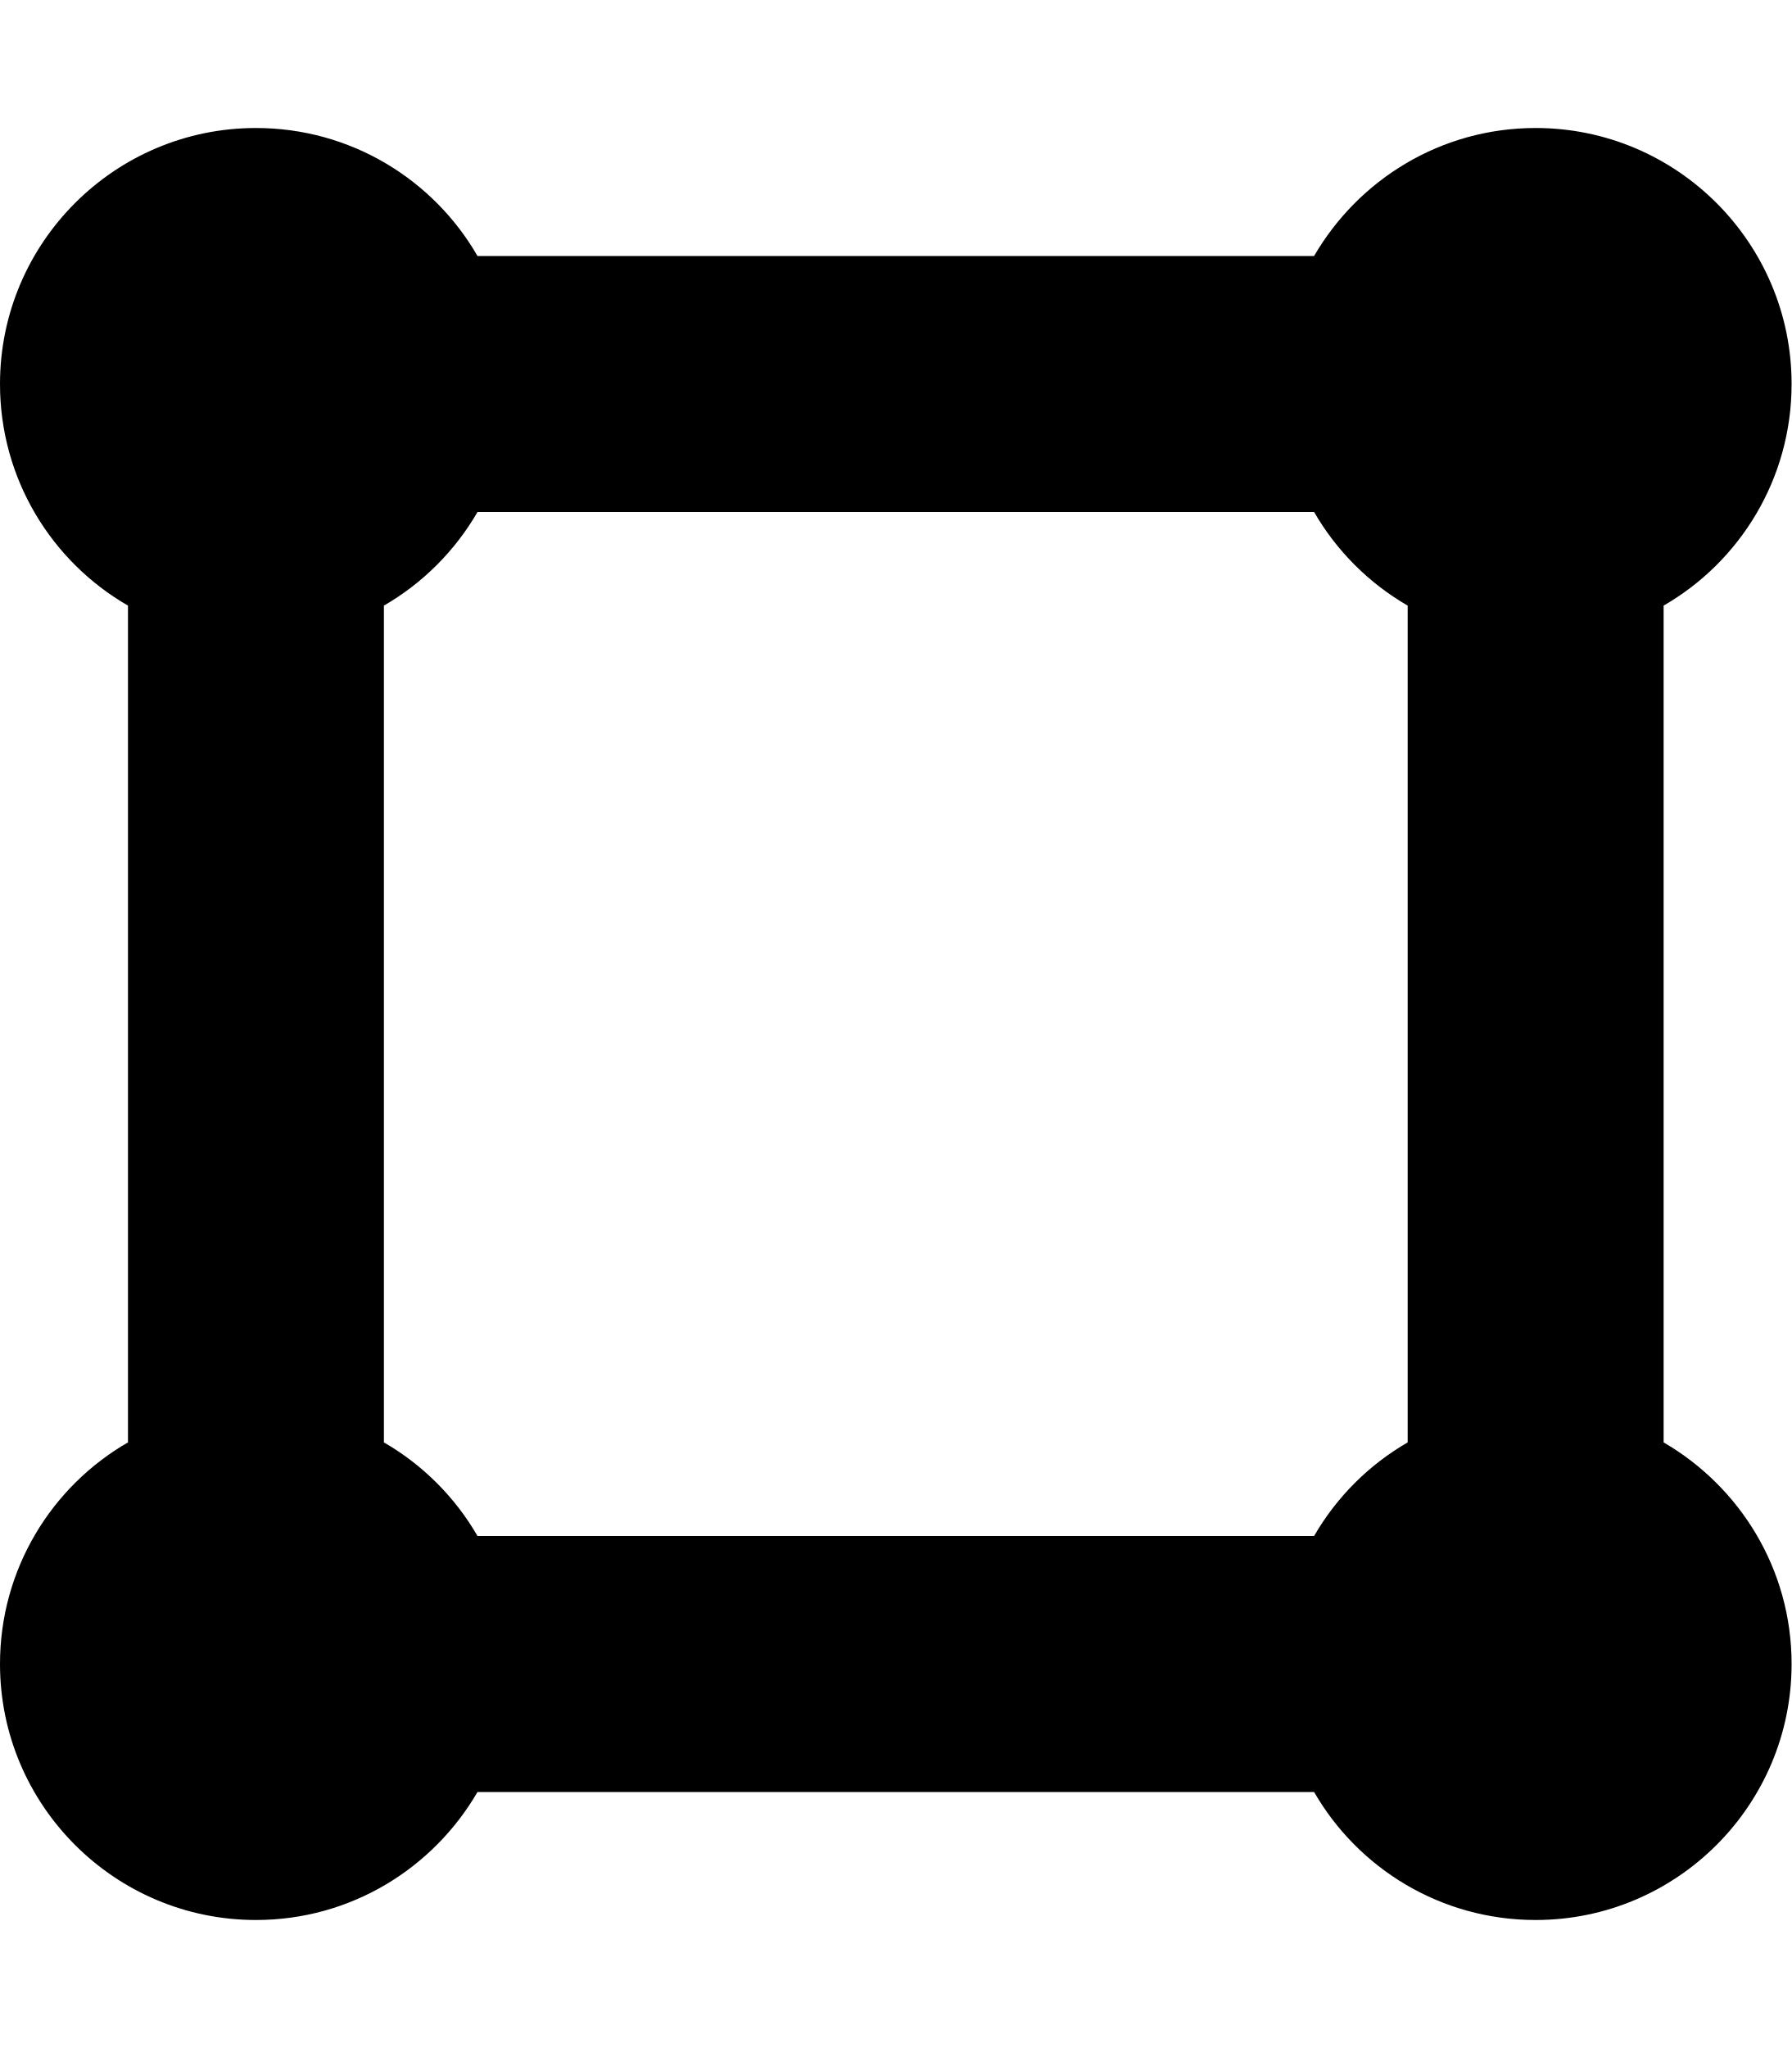
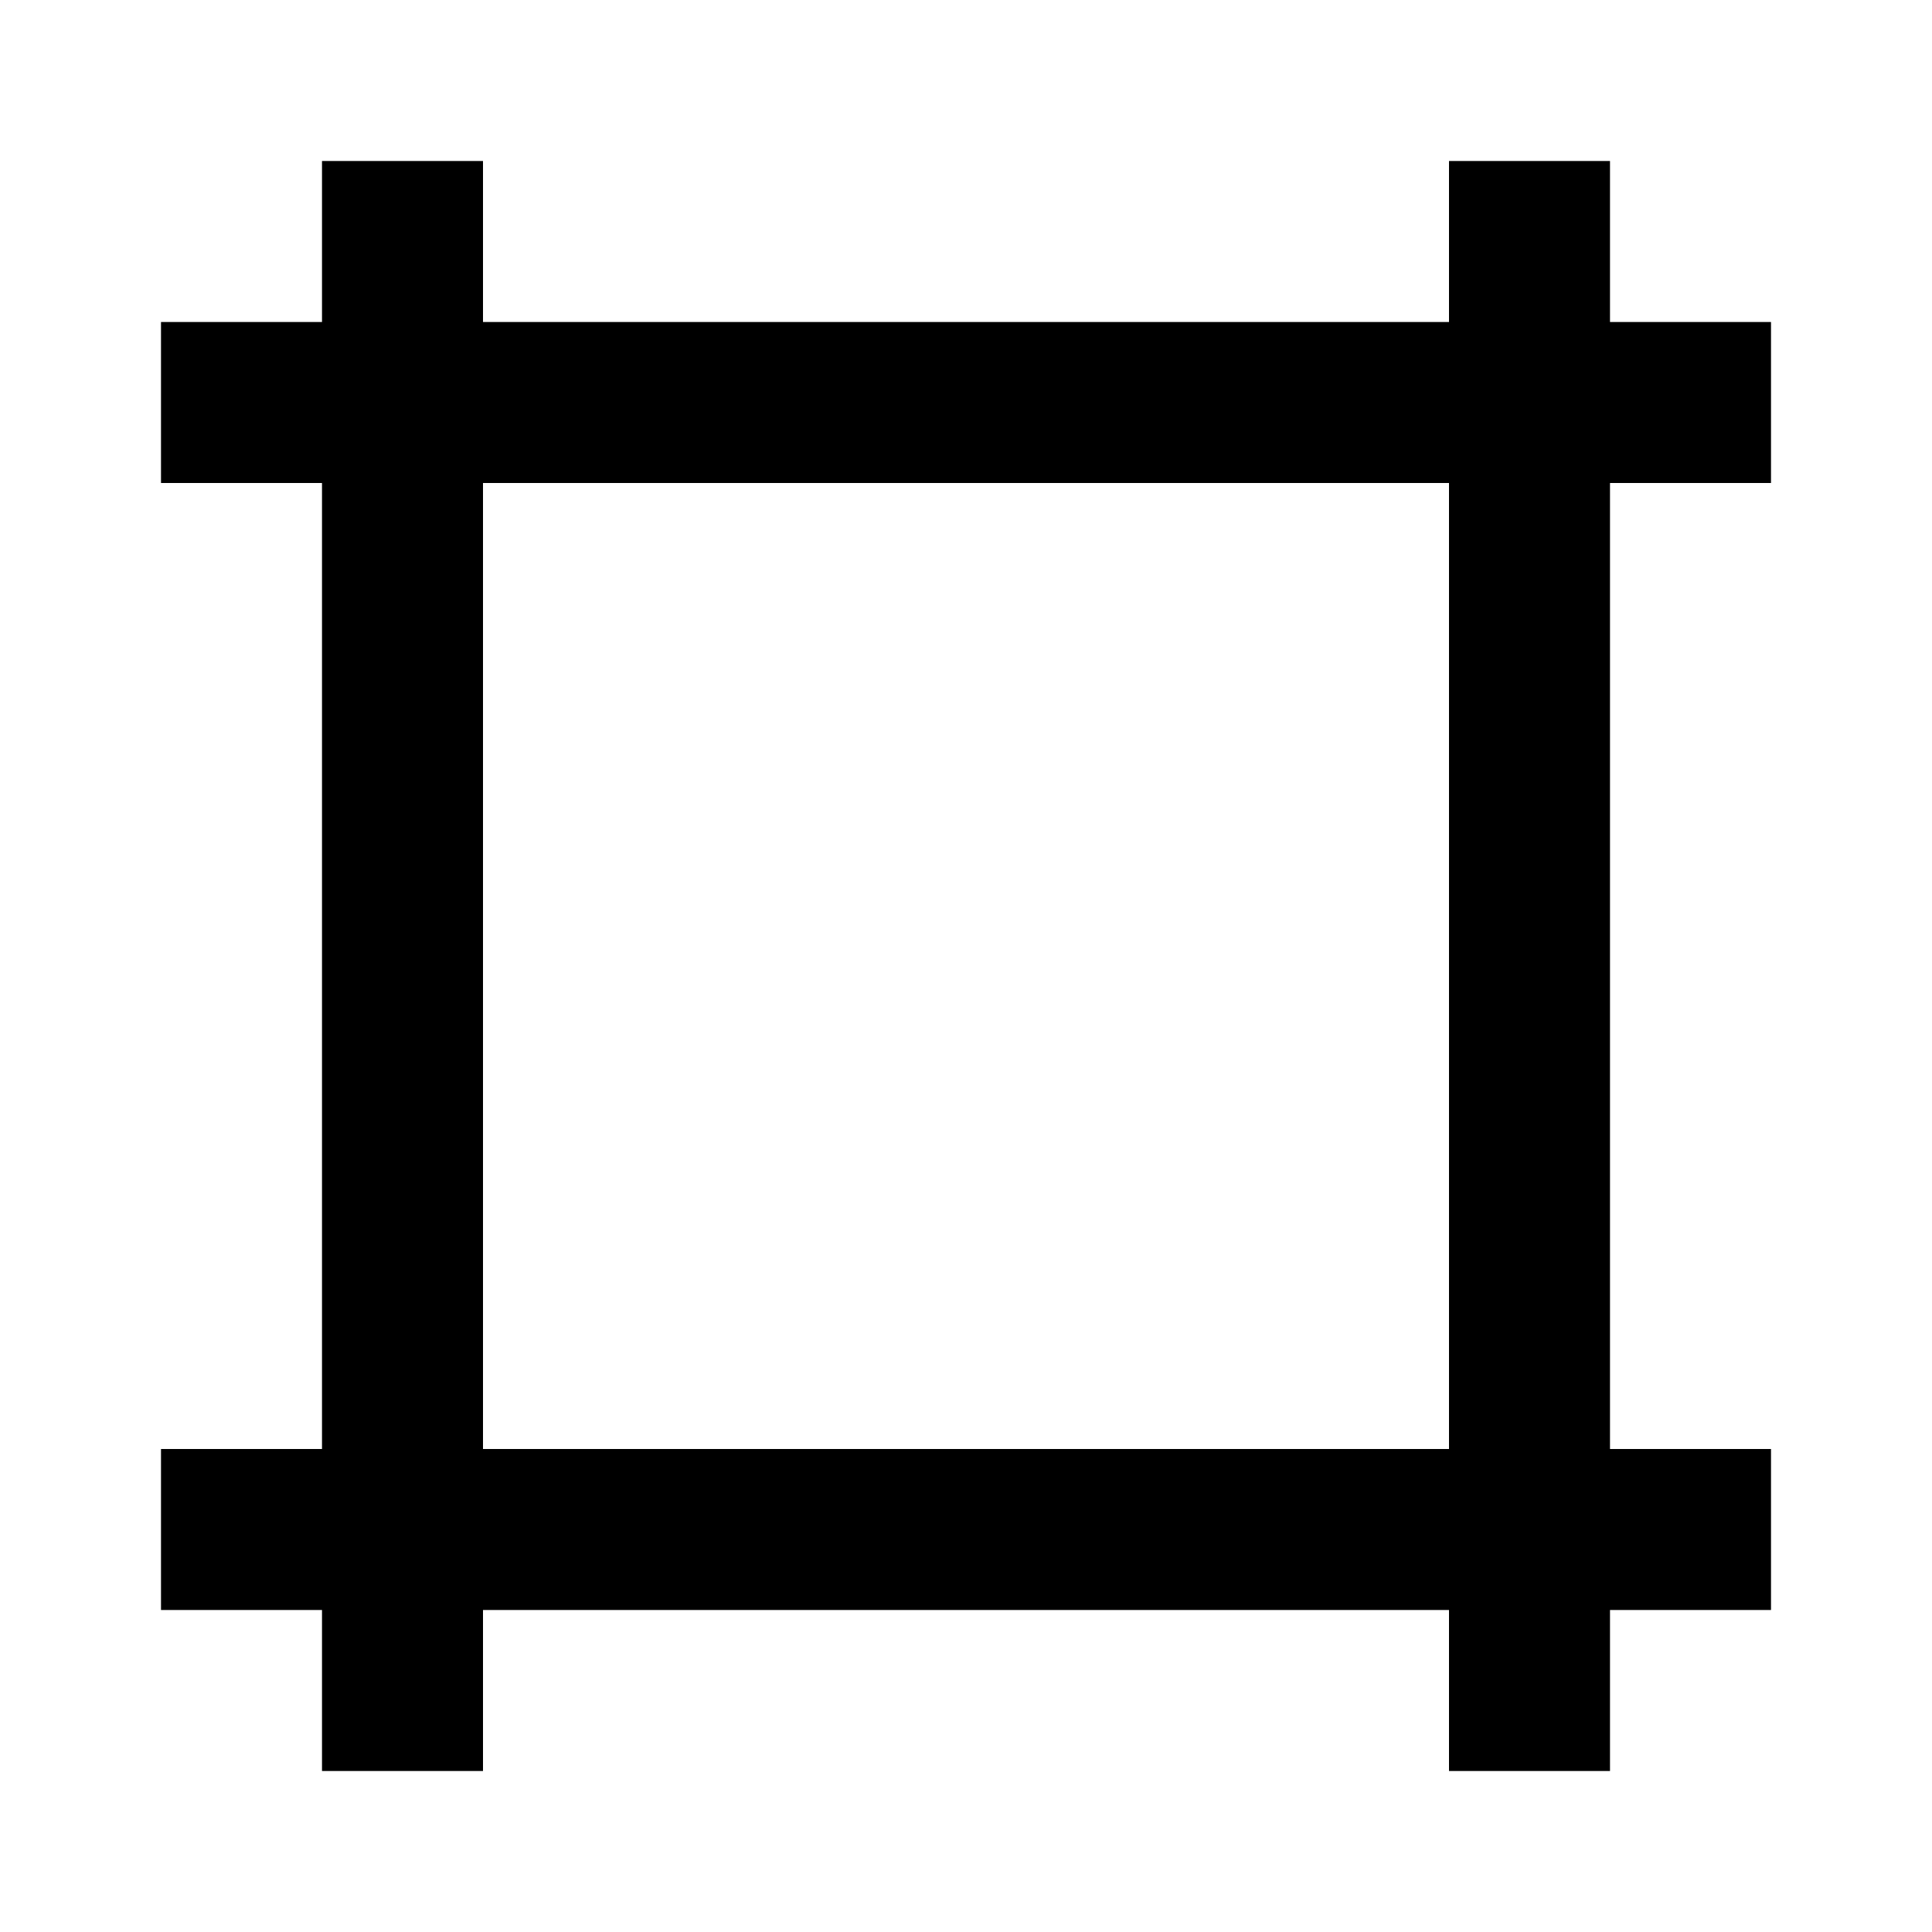
- <svg xmlns="http://www.w3.org/2000/svg" viewBox="0 0 448 512">
-   <path d="M96 151.4V360.6c9.7 5.6 17.8 13.7 23.4 23.4H328.6c5.6-9.7 13.7-17.8 23.4-23.4V151.4c-9.7-5.6-17.8-13.7-23.4-23.4H119.4c-5.6 9.7-13.7 17.8-23.4 23.4zM119.4 448c-11.1 19.1-31.7 32-55.4 32c-35.3 0-64-28.7-64-64c0-23.7 12.9-44.4 32-55.4V151.4C12.9 140.4 0 119.7 0 96C0 60.7 28.7 32 64 32c23.7 0 44.4 12.9 55.4 32H328.6c11.1-19.1 31.7-32 55.4-32c35.3 0 64 28.7 64 64c0 23.7-12.9 44.4-32 55.4V360.6c19.1 11.1 32 31.7 32 55.4c0 35.3-28.7 64-64 64c-23.7 0-44.4-12.9-55.4-32H119.4z" />
+ <svg aria-hidden="true" viewBox="0 0 24 24" fill="none" class="c-bxOhME c-bxOhME-dvzWZT-size-medium c-bxOhME-iPJLV-css">
+   <path fill="currentColor" d="M6 2v2h12V2h2v2h2v2h-2v12h2v2h-2v2h-2v-2H6v2H4v-2H2v-2h2V6H2V4h2V2h2Zm0 16h12V6H6v12Z" />
</svg>
